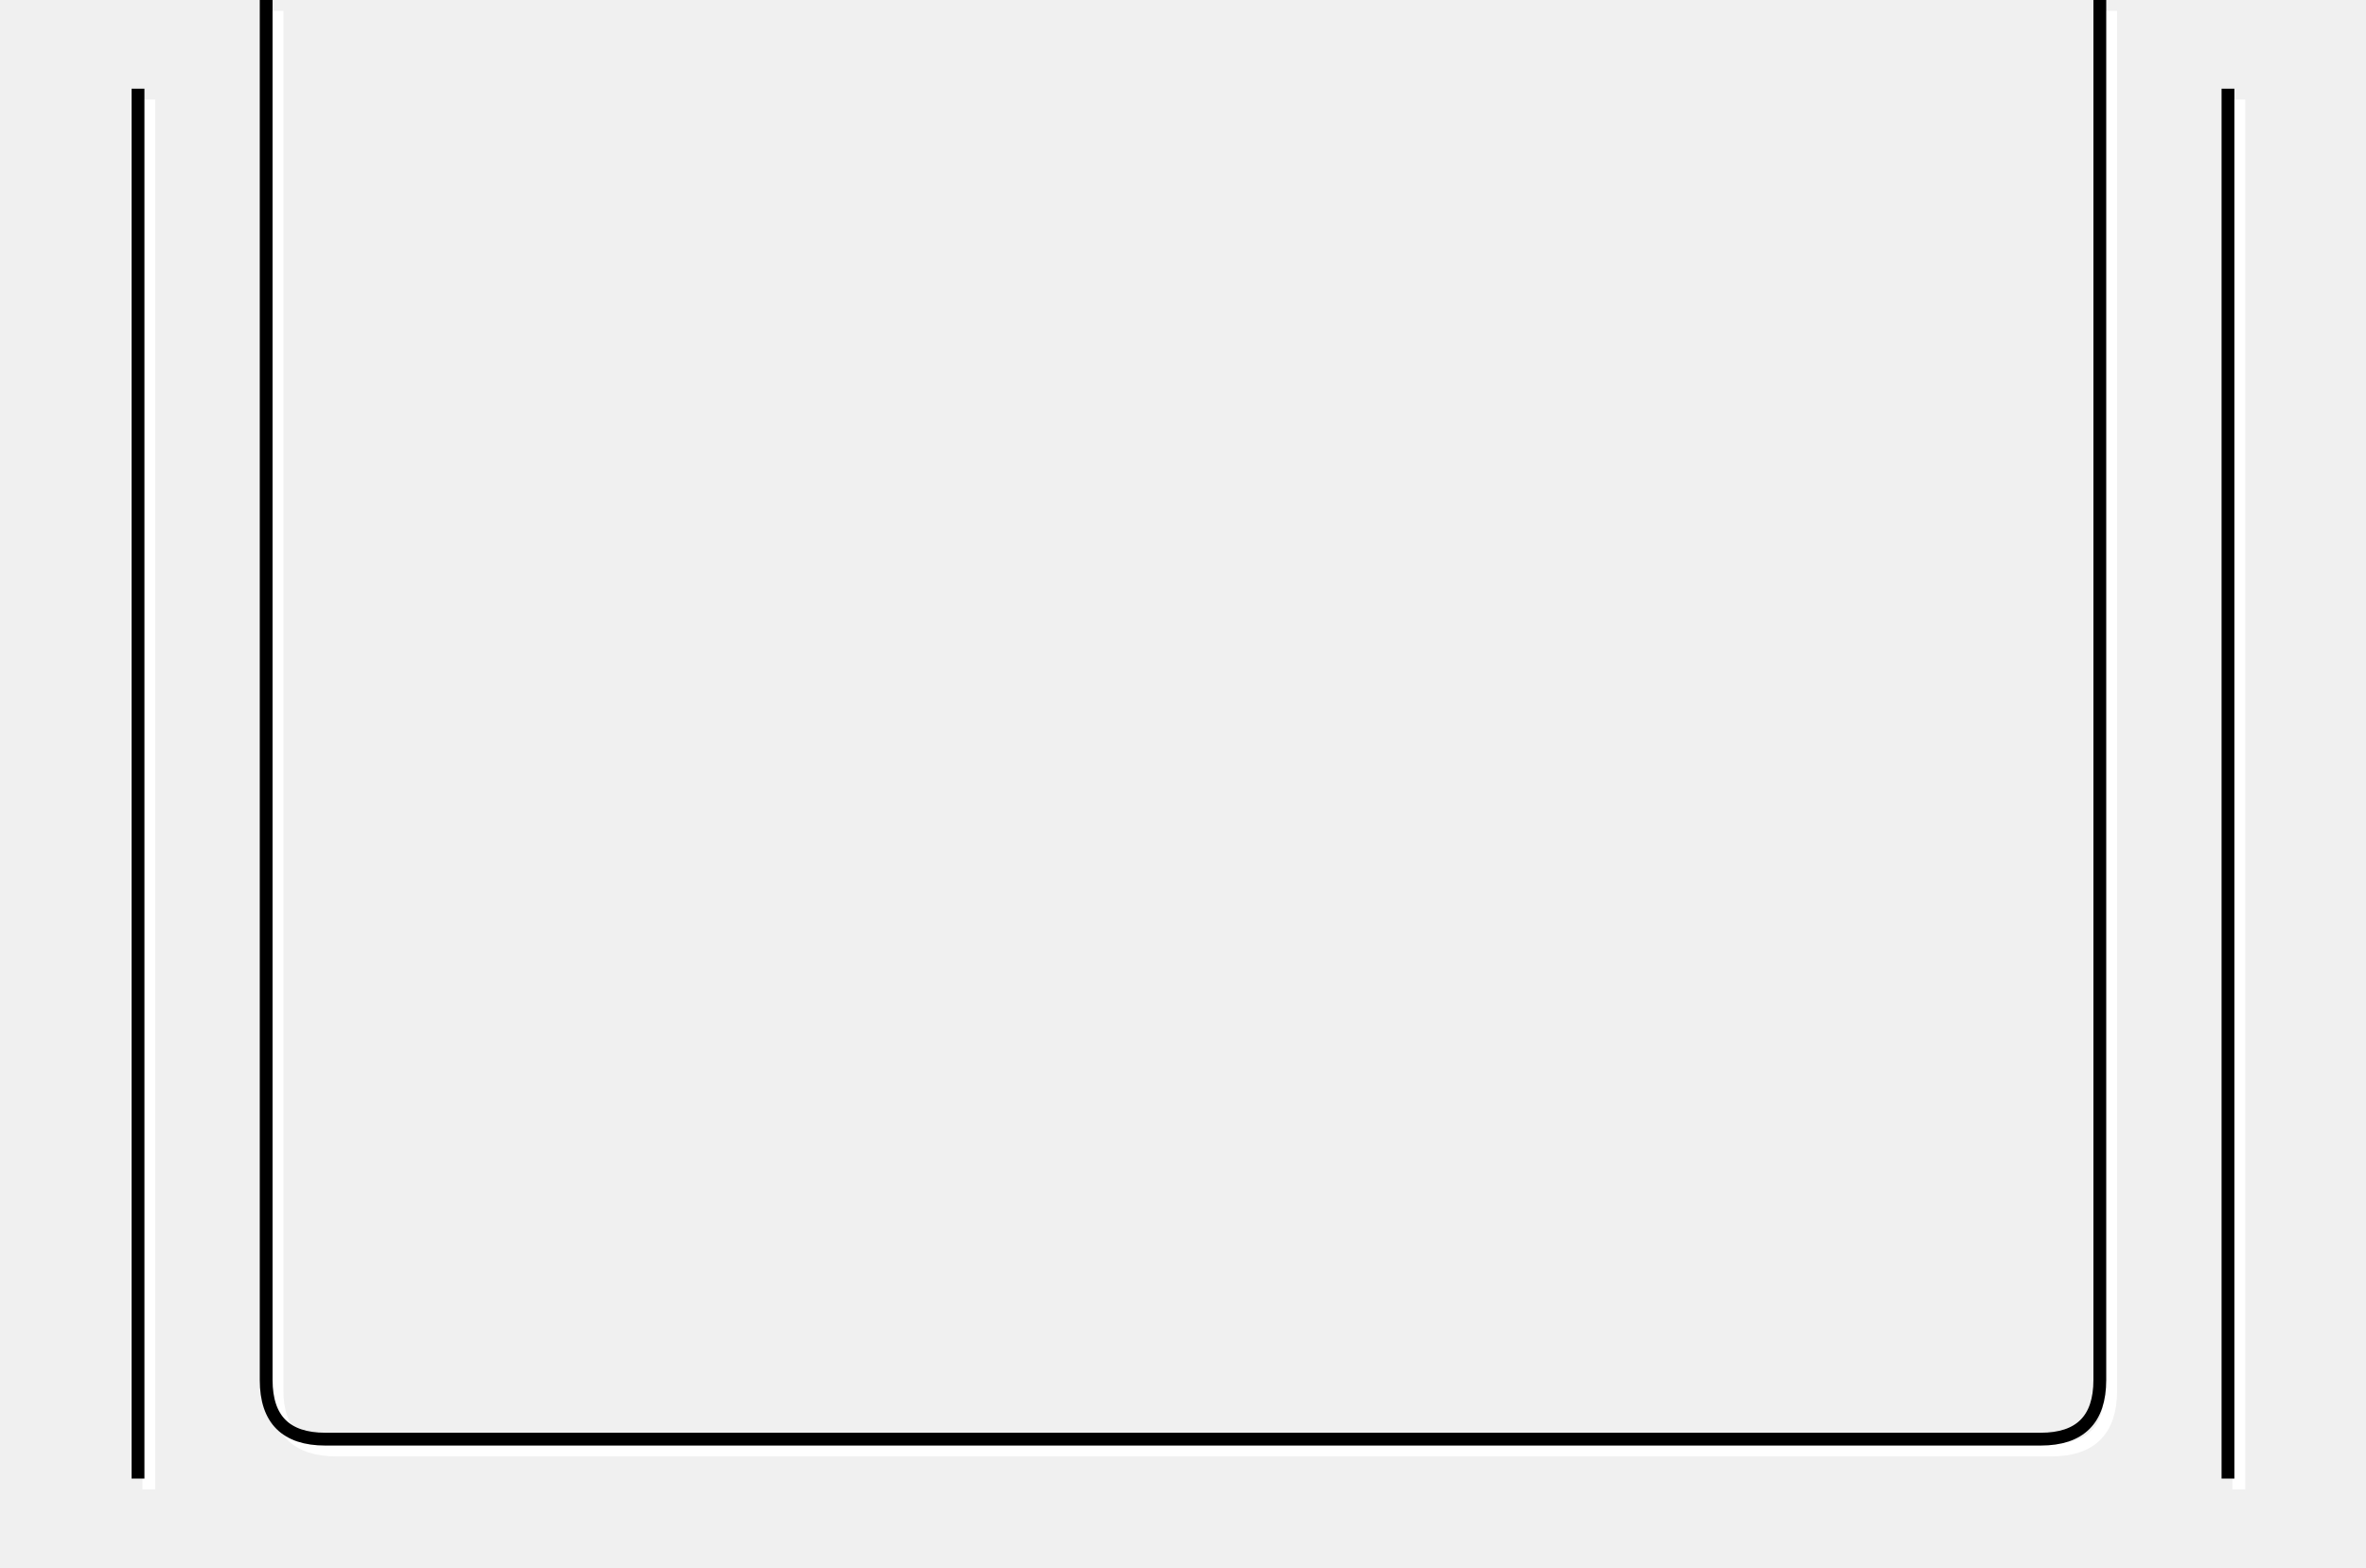
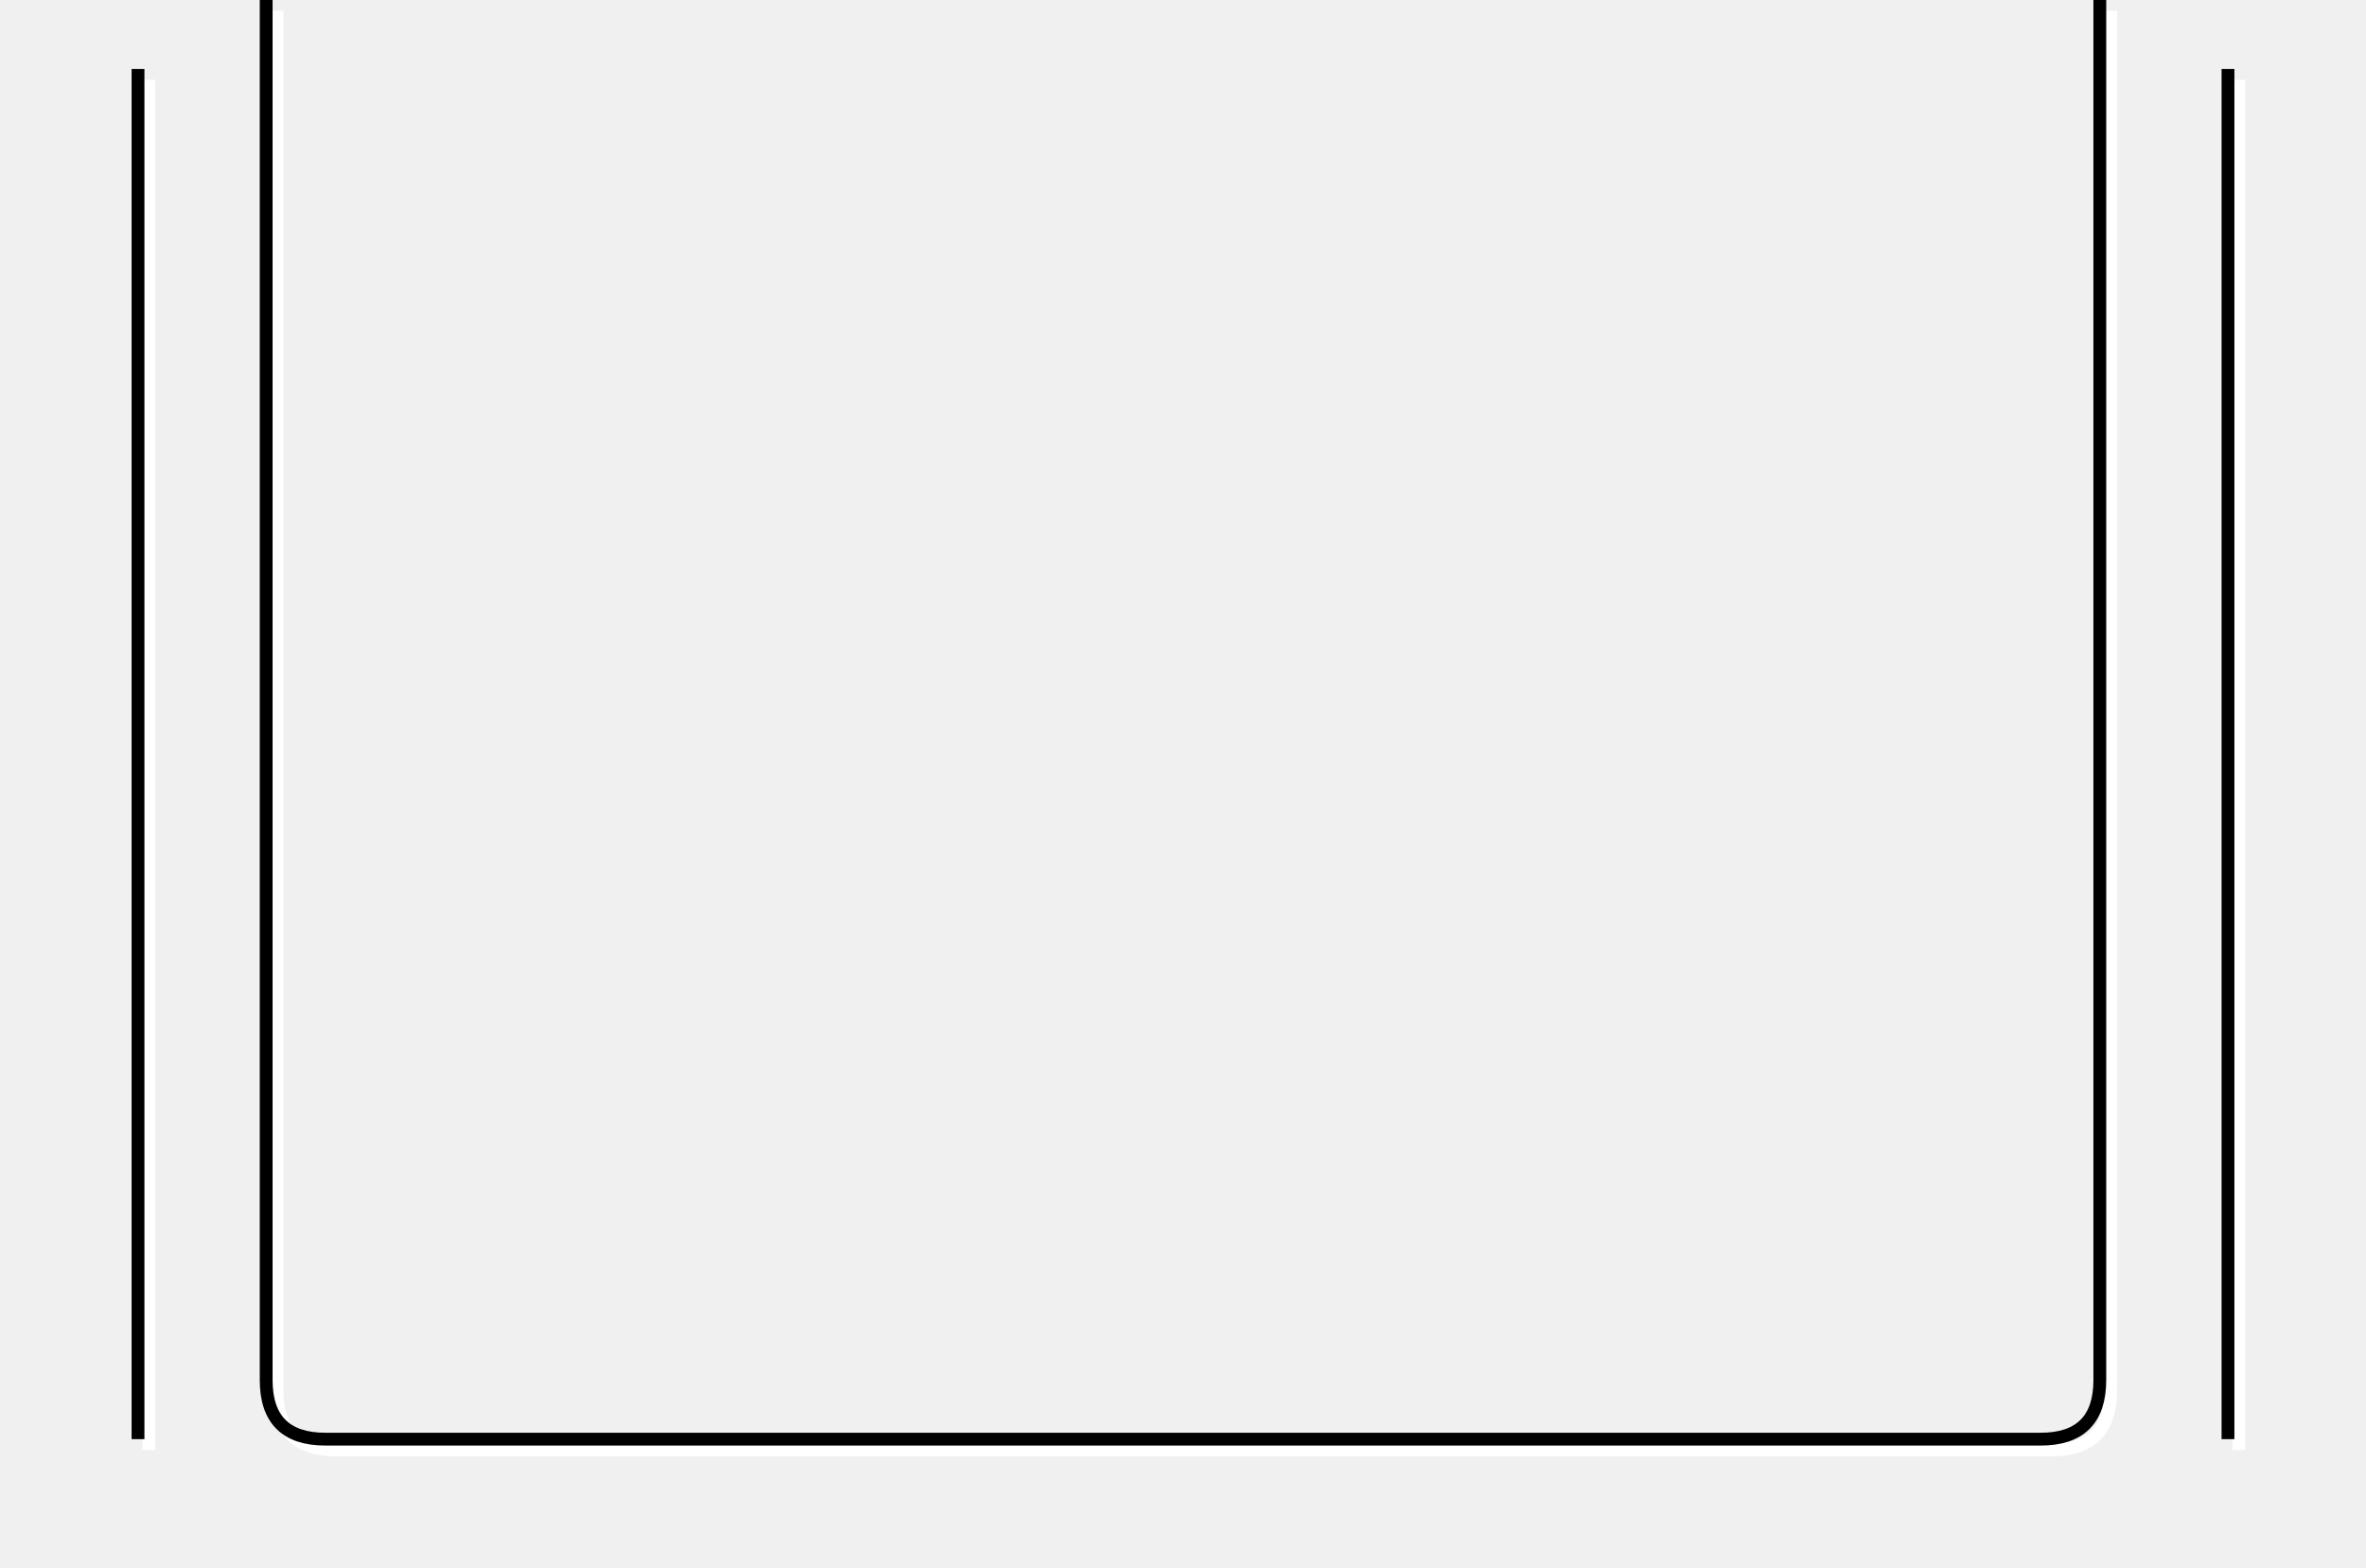
<svg xmlns="http://www.w3.org/2000/svg" viewBox="0 0 240 159">
  <defs>
    <g id="lines">
      <path d="M 27 0 L 27 140 Q 27 146 33 146 L 207 146 Q 213 146 213 140 L 213 0" />
-       <path d="M 14 9 L 14 150" />
-       <path d="M 226 9 L 226 150" />
+       <path d="M 14 7 L 14 146" />
+       <path d="M 226 7 L 226 146" />
    </g>
  </defs>
  <g fill="none" stroke="#fff" stroke-width="1.3">
    <use href="#lines" x="1.1" y="1.1" />
  </g>
  <g fill="none" stroke="#000" stroke-width="1.3">
    <use href="#lines" />
  </g>
</svg>
